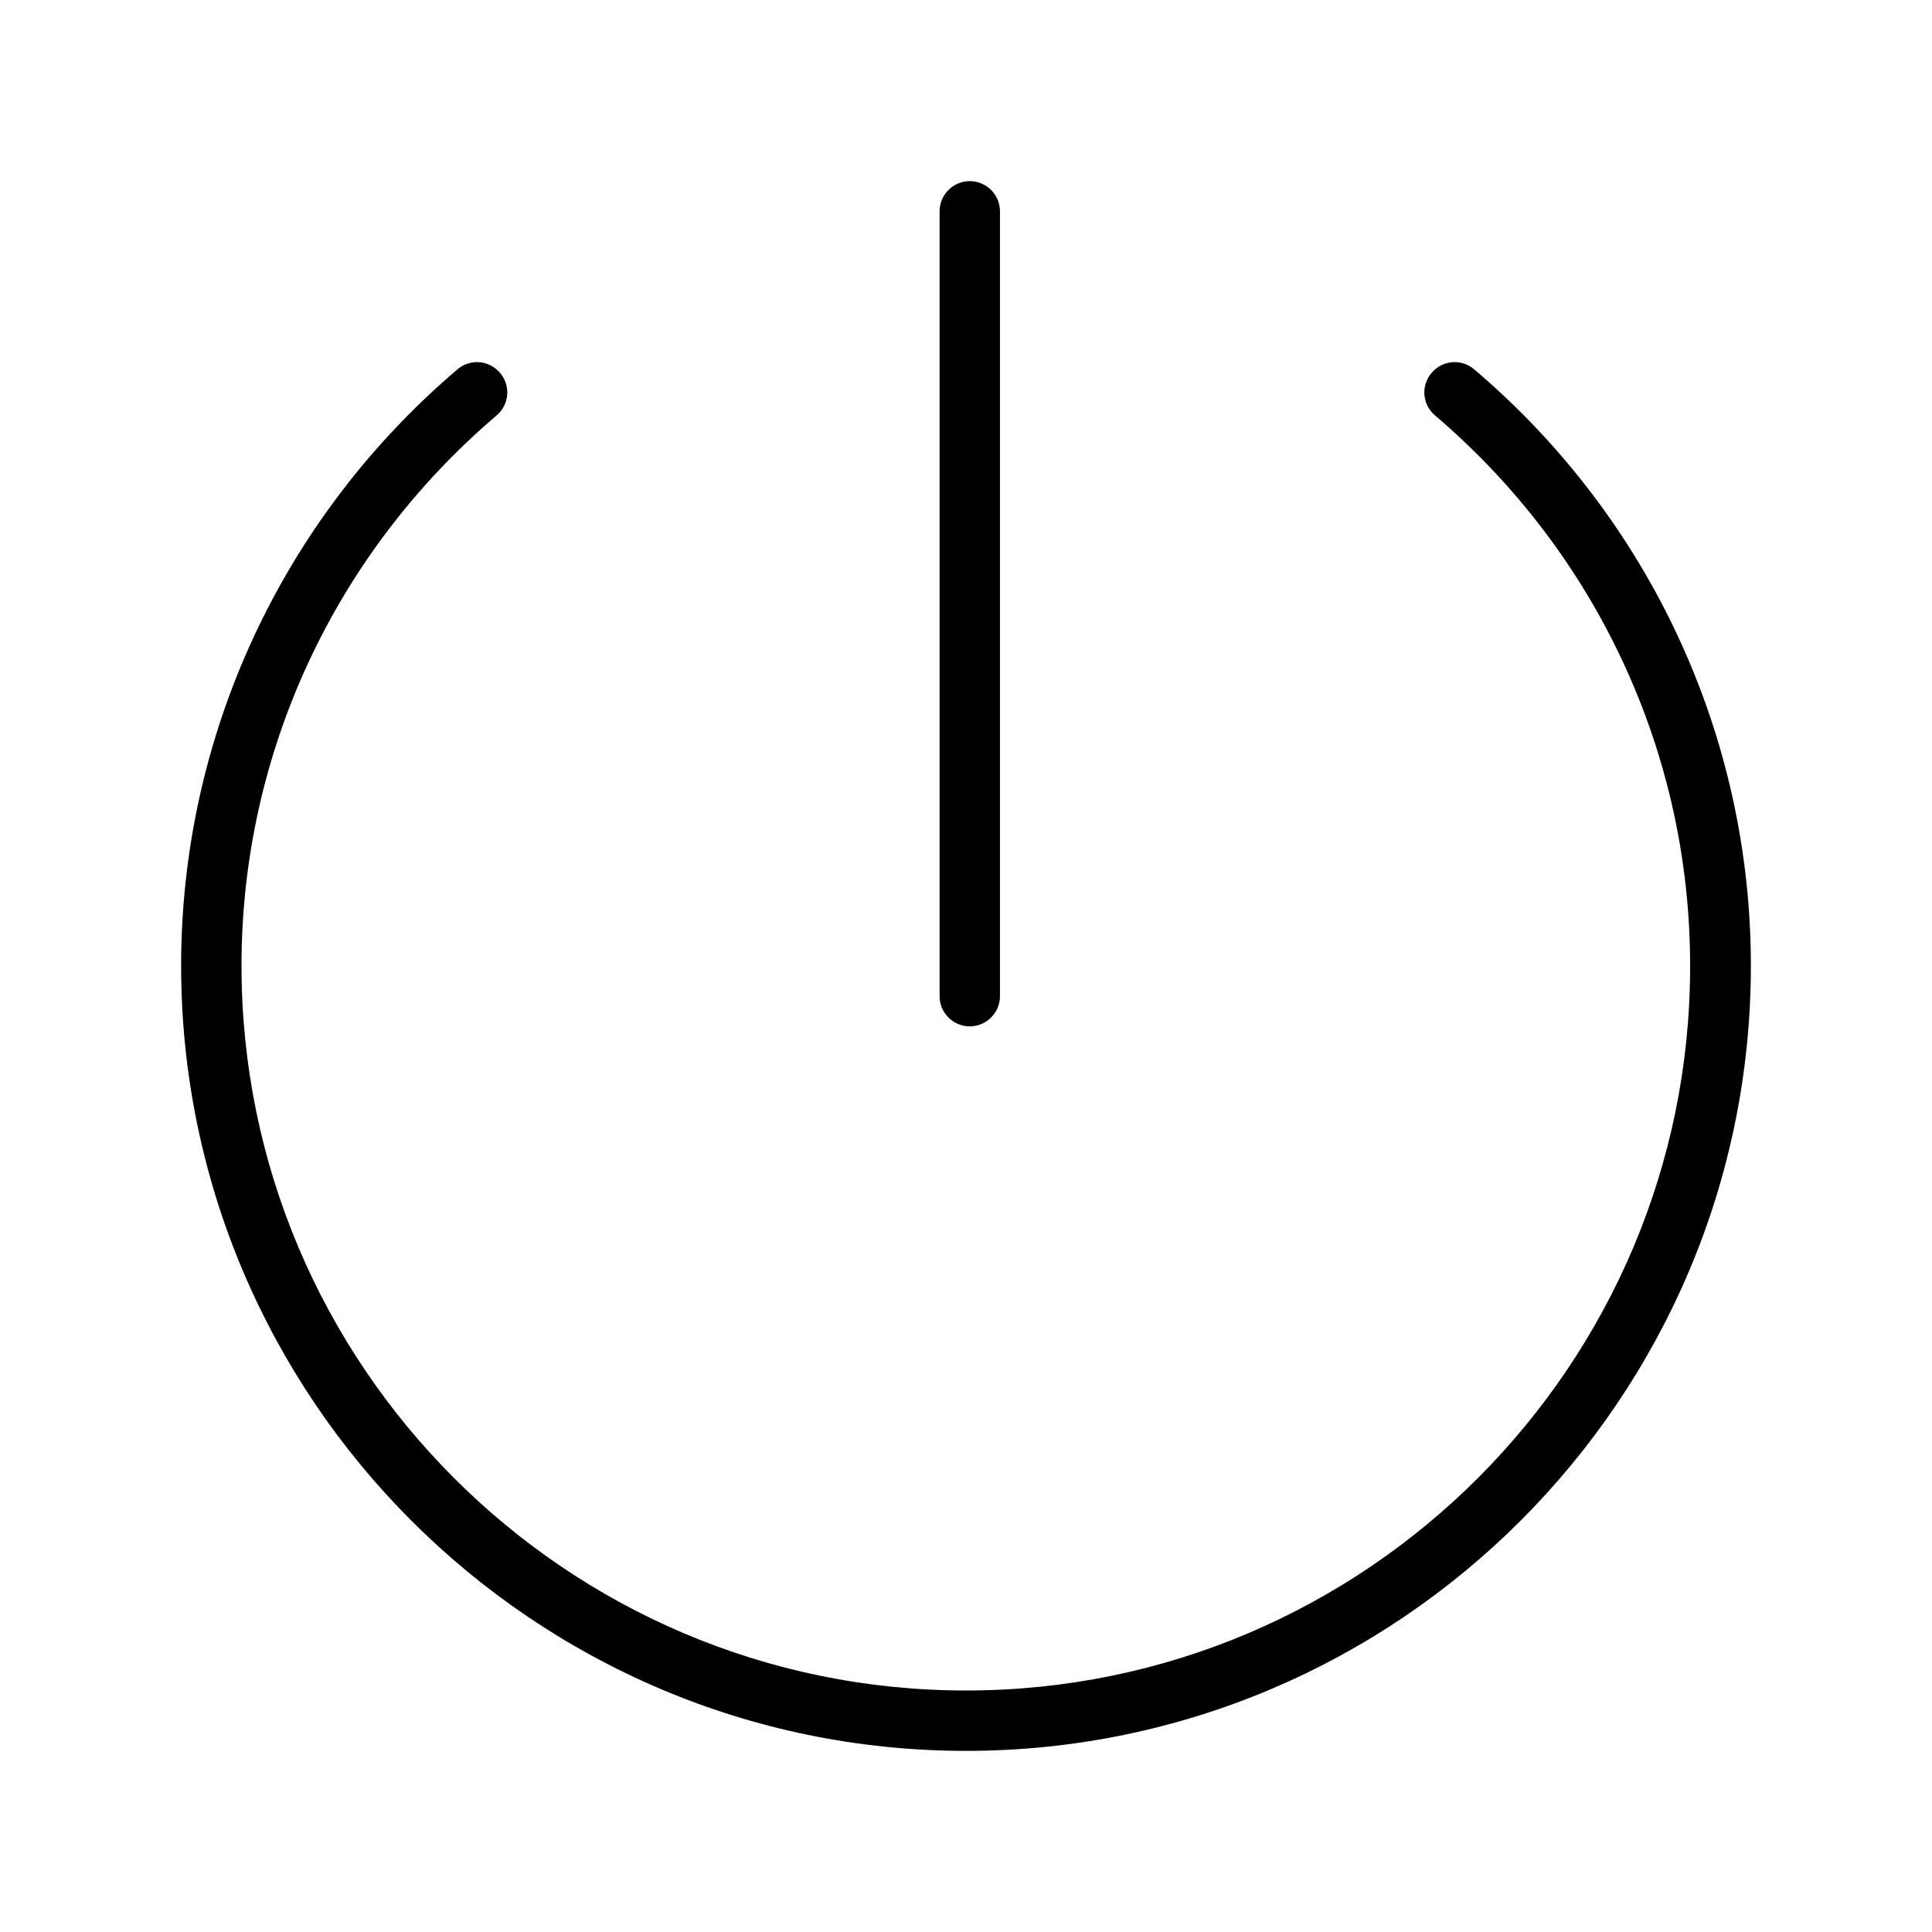
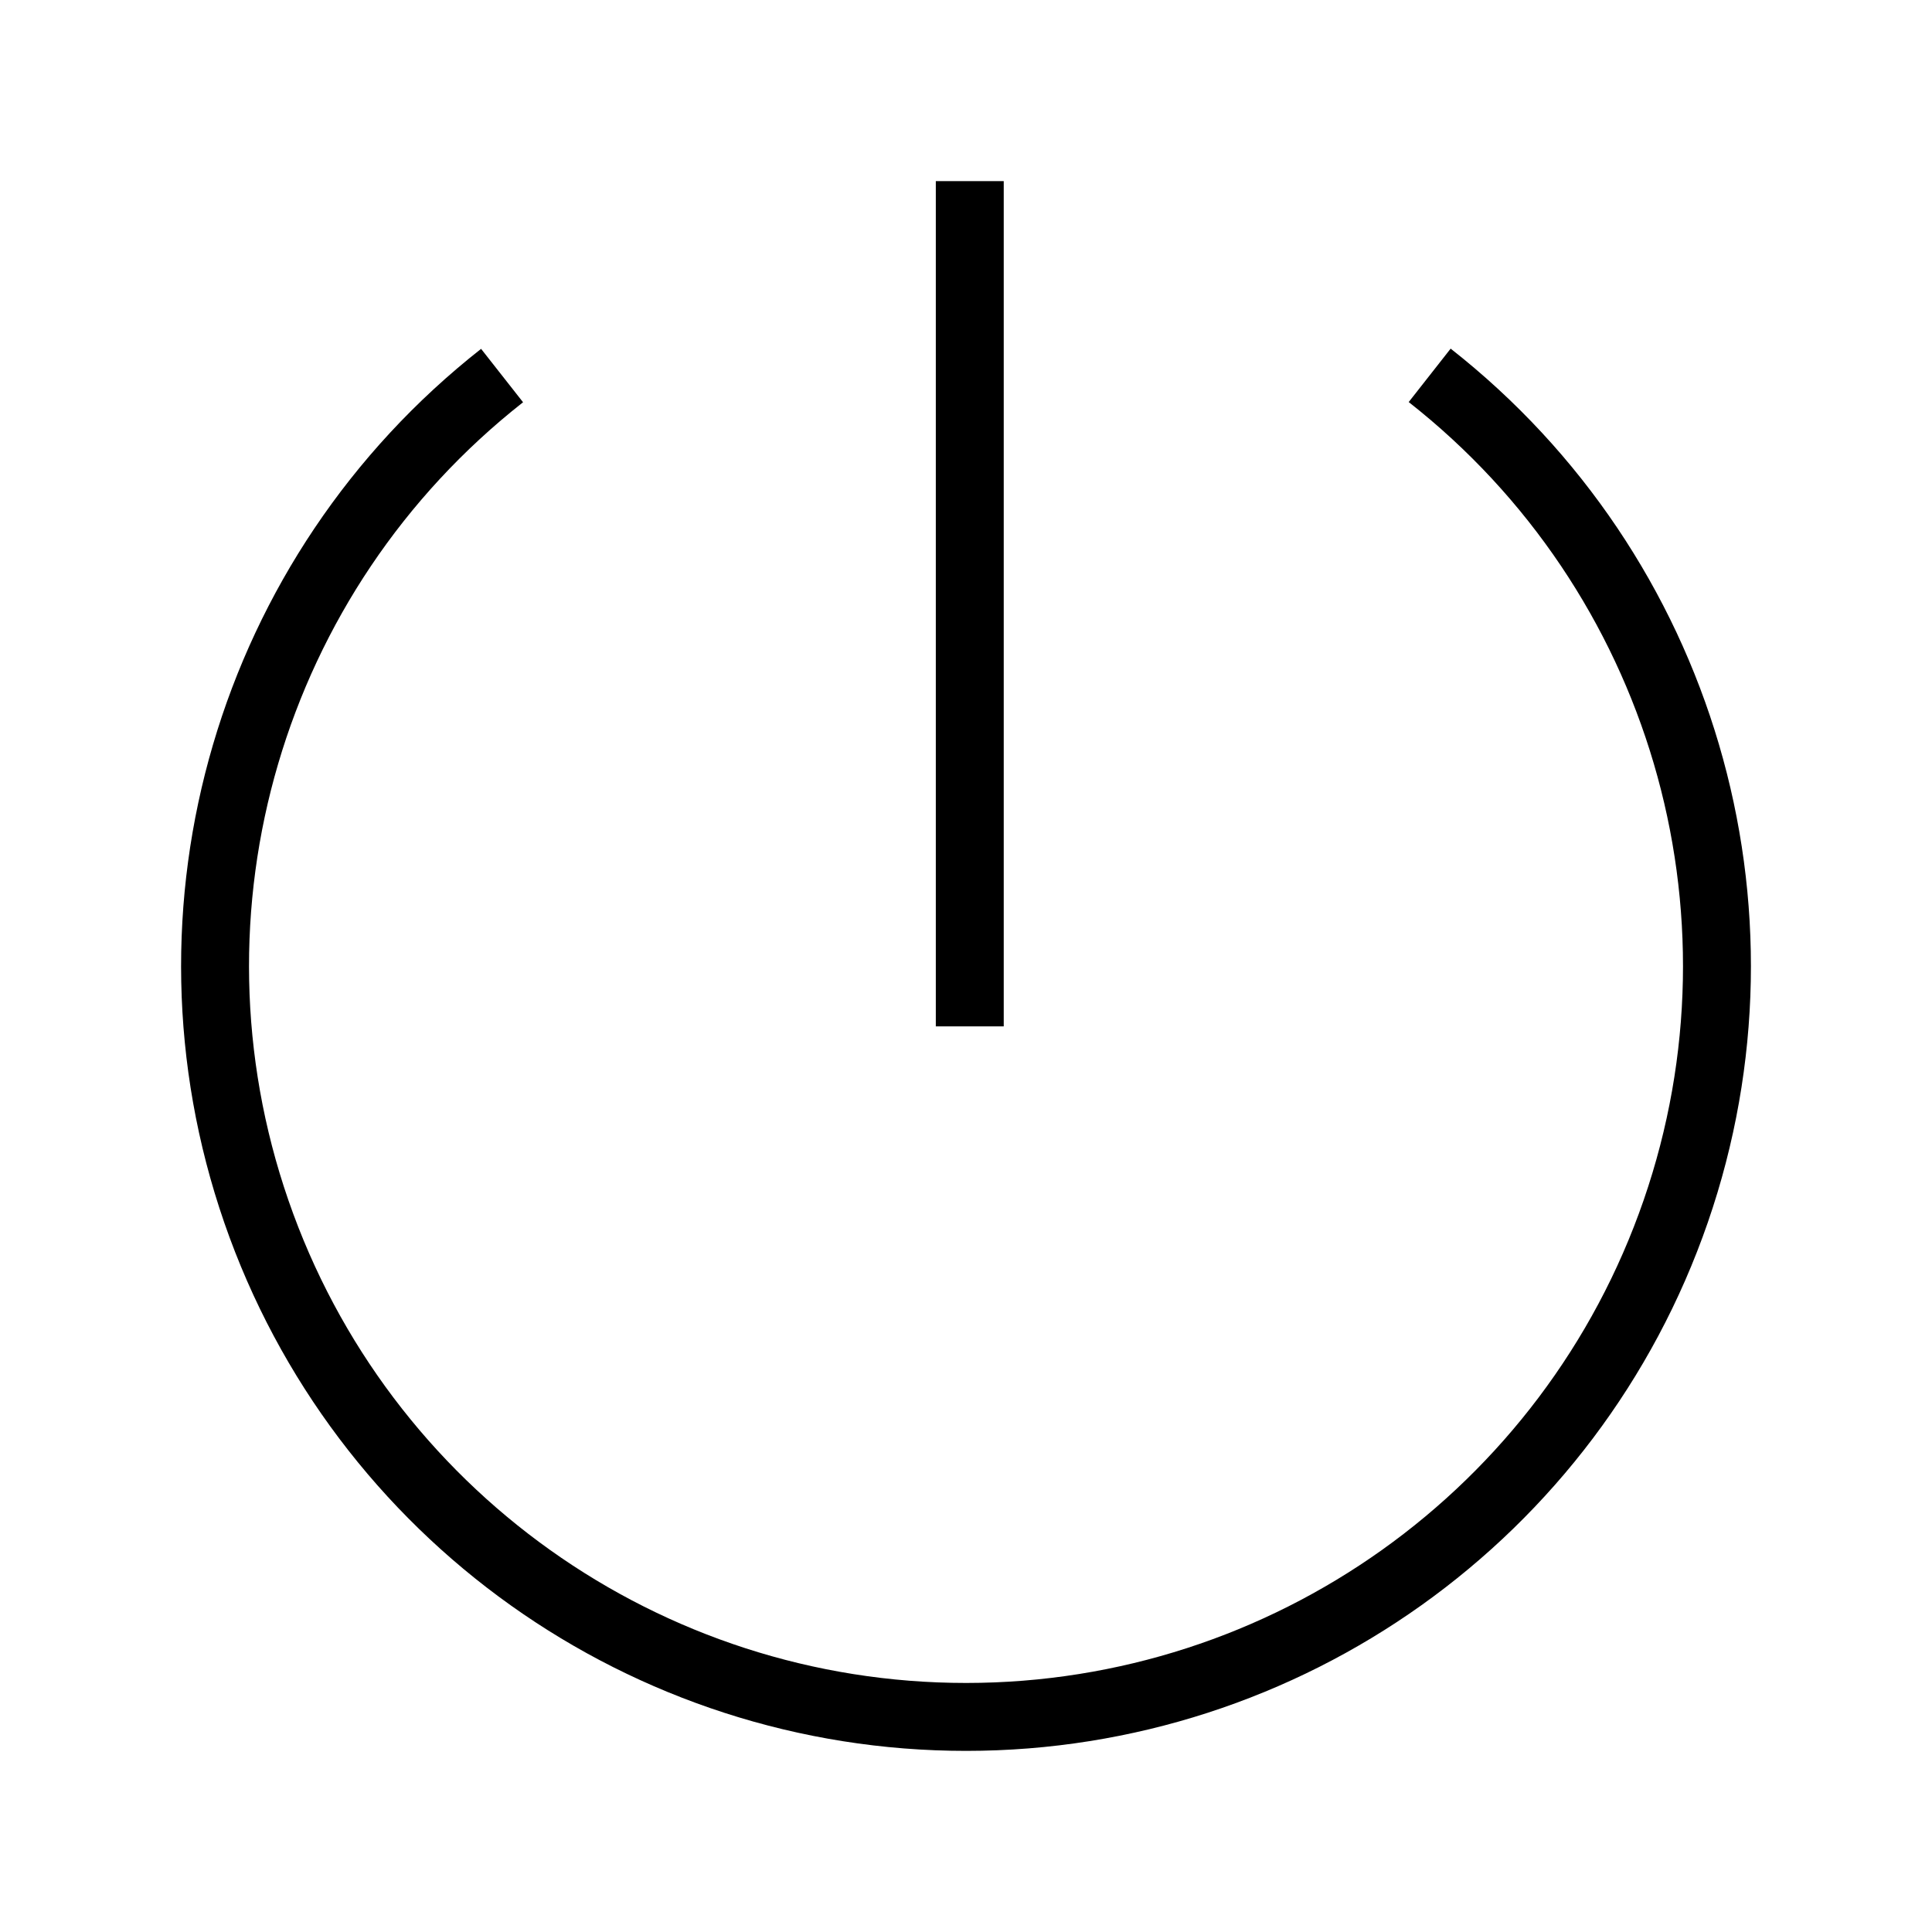
- <svg xmlns="http://www.w3.org/2000/svg" viewBox="0 0 512 512" xml:space="preserve">
-   <path d="M390.7 97.9c-3.4-2.9-8.4-2.5-11.3.9-2.9 3.4-2.5 8.4.9 11.3 43 36.6 67.6 89.7 67.6 145.8C448 361.8 361.9 448 256 448S64 361.8 64 255.9c0-56.1 24.6-109.2 67.6-145.8 3.4-2.9 3.8-7.9.9-11.3-2.9-3.4-7.9-3.8-11.3-.9-46.5 39.6-73.2 97.2-73.2 158C48 370.6 141.3 464 256 464s208-93.4 208-208.1c0-60.8-26.7-118.4-73.3-158z" />
-   <path d="M257 272c4.4 0 8-3.6 8-8V56c0-4.4-3.6-8-8-8s-8 3.6-8 8v208c0 4.4 3.6 8 8 8z" />
+ <svg xmlns="http://www.w3.org/2000/svg" viewBox="0 0 512 512" xml:space="preserve" version="1.1" id="svg32852">
+   <defs id="defs32856" />
+   <path style="fill:none;stroke:#000000;stroke-width:18;paint-order:markers fill stroke;stop-color:#000000;stroke-dasharray:none" d="M 257,48 V 272" id="path33474" />
+   <path style="fill:none;fill-opacity:1;stroke:#000000;stroke-width:18;stroke-dasharray:none;stroke-opacity:1;paint-order:markers fill stroke;stop-color:#000000" id="path13322" transform="rotate(-51.86708)" d="M 155.712,359.441 A 199,199 0 0 1 21.742,547.52 199,199 0 0 1 -199.789,482.36 199,199 0 0 1 -210.595,251.698 199,199 0 0 1 3.875,166.115" />
</svg>
